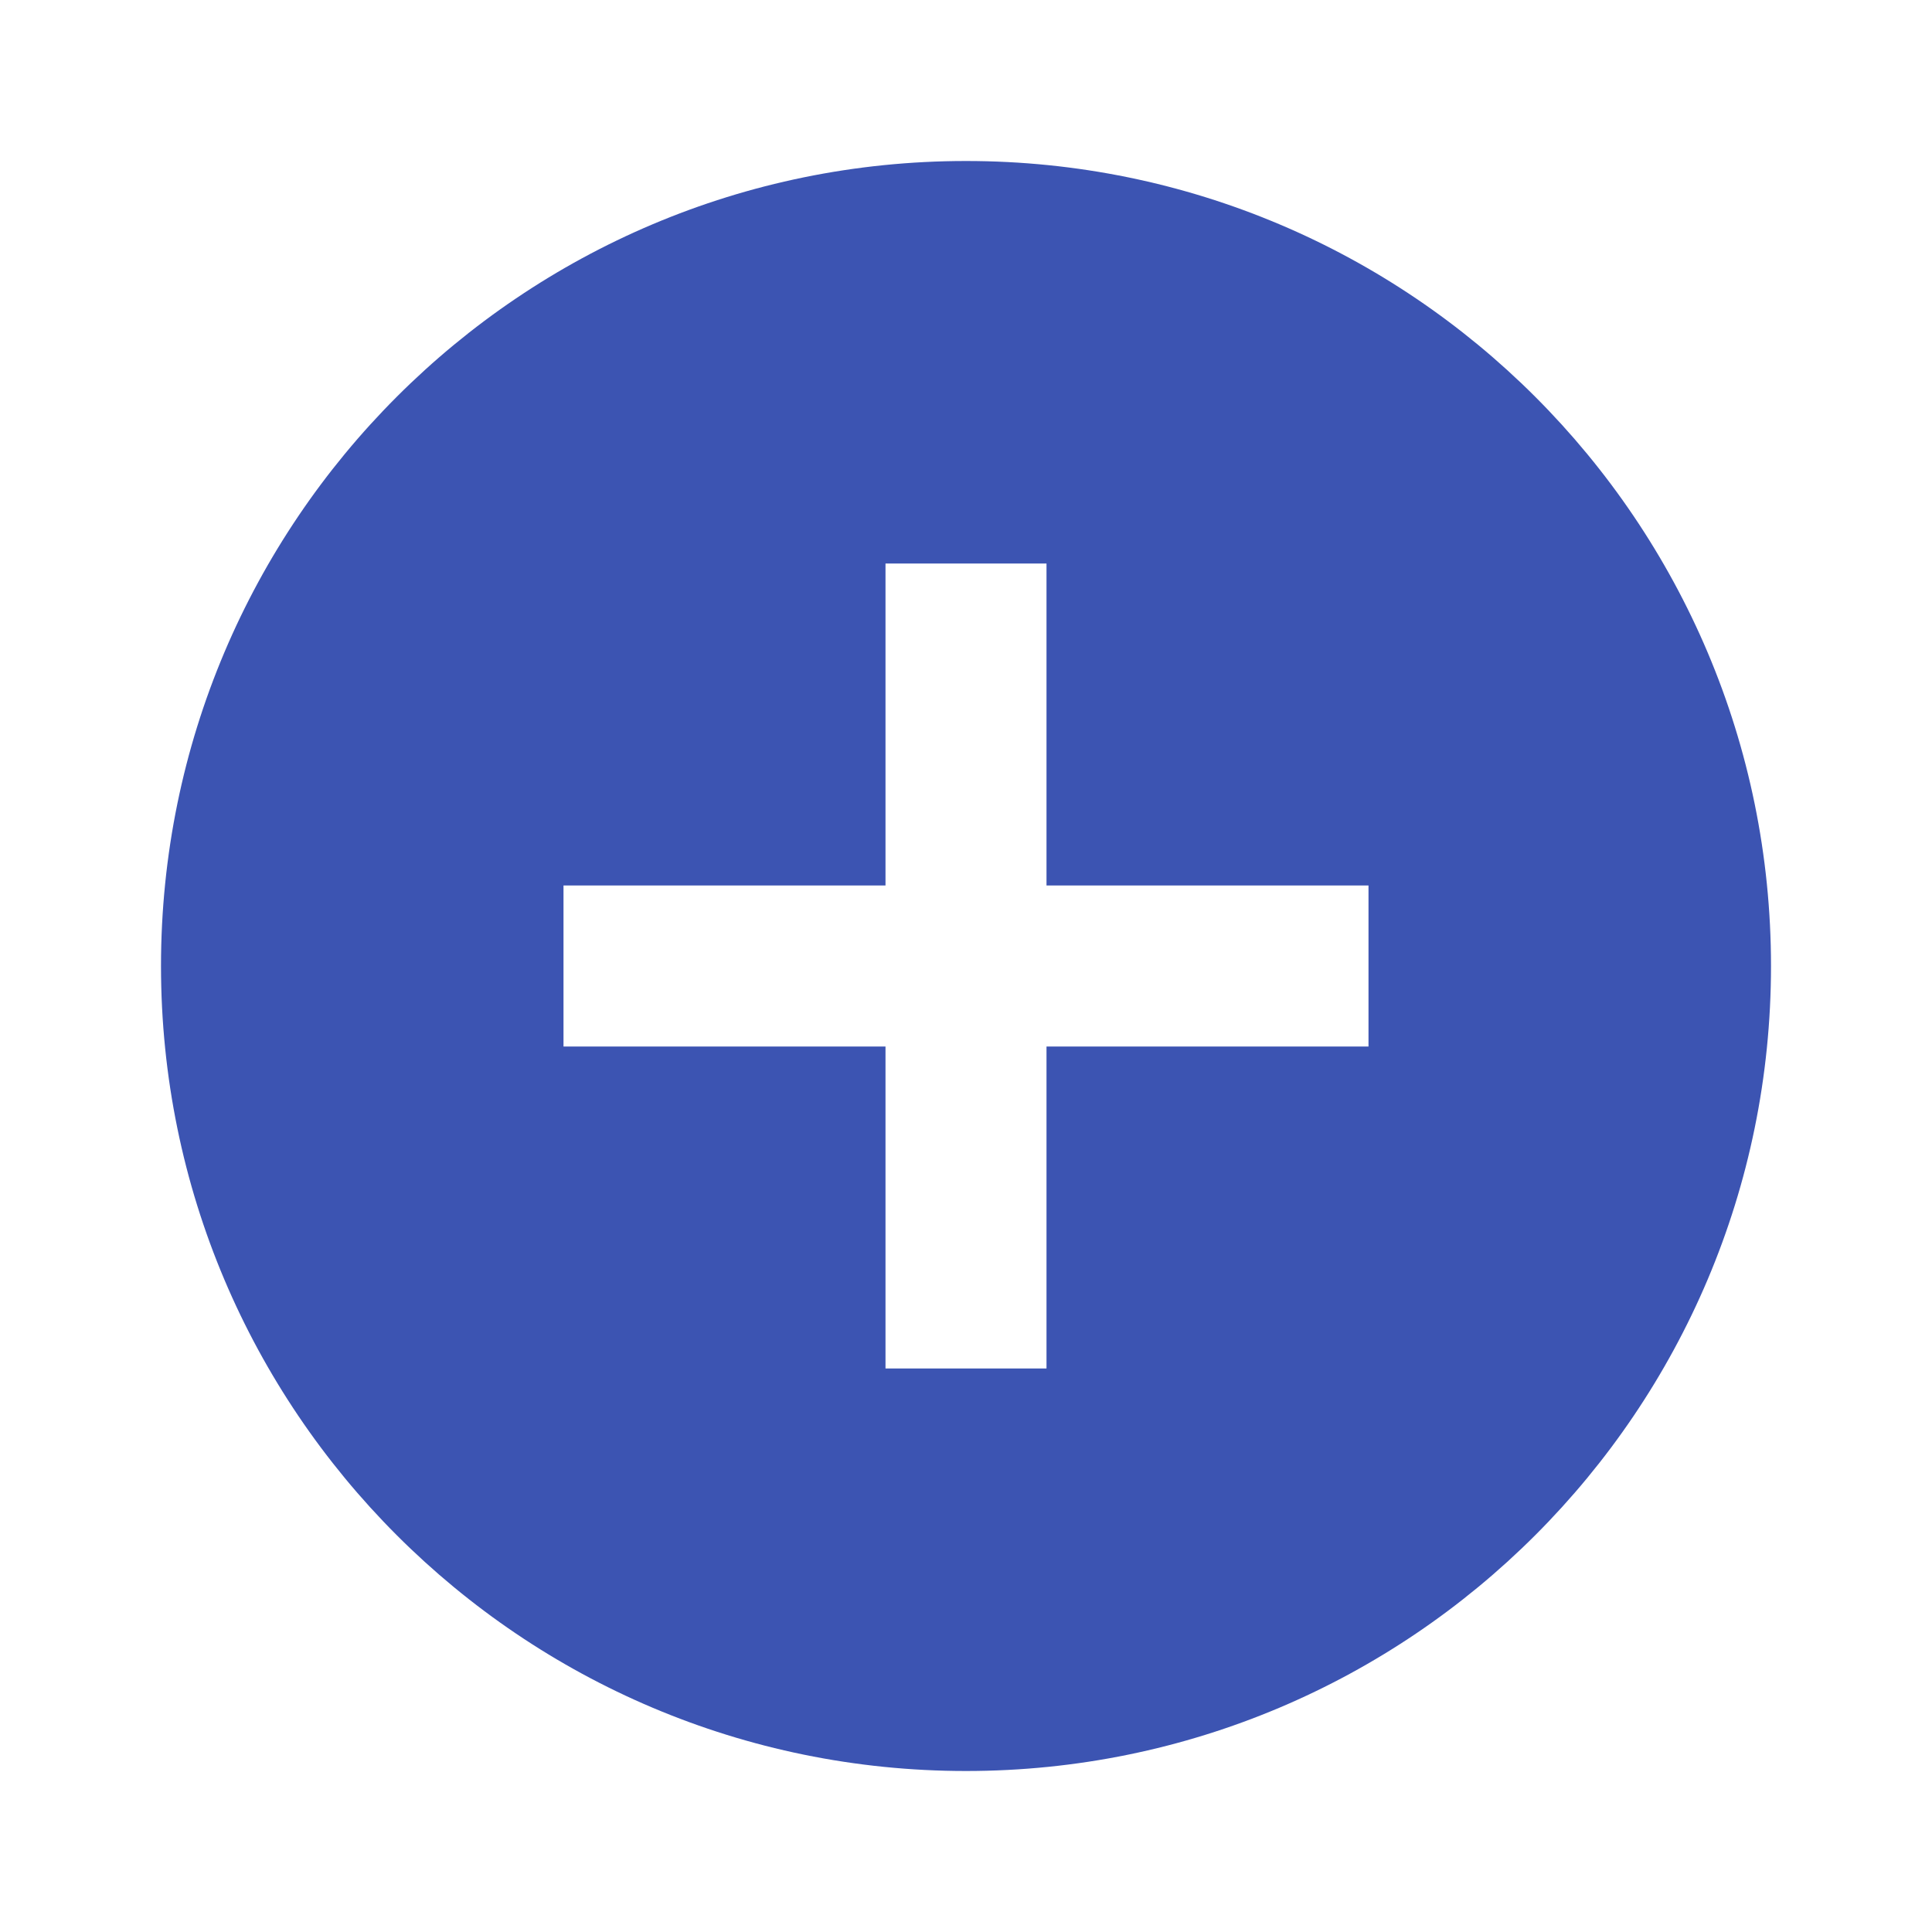
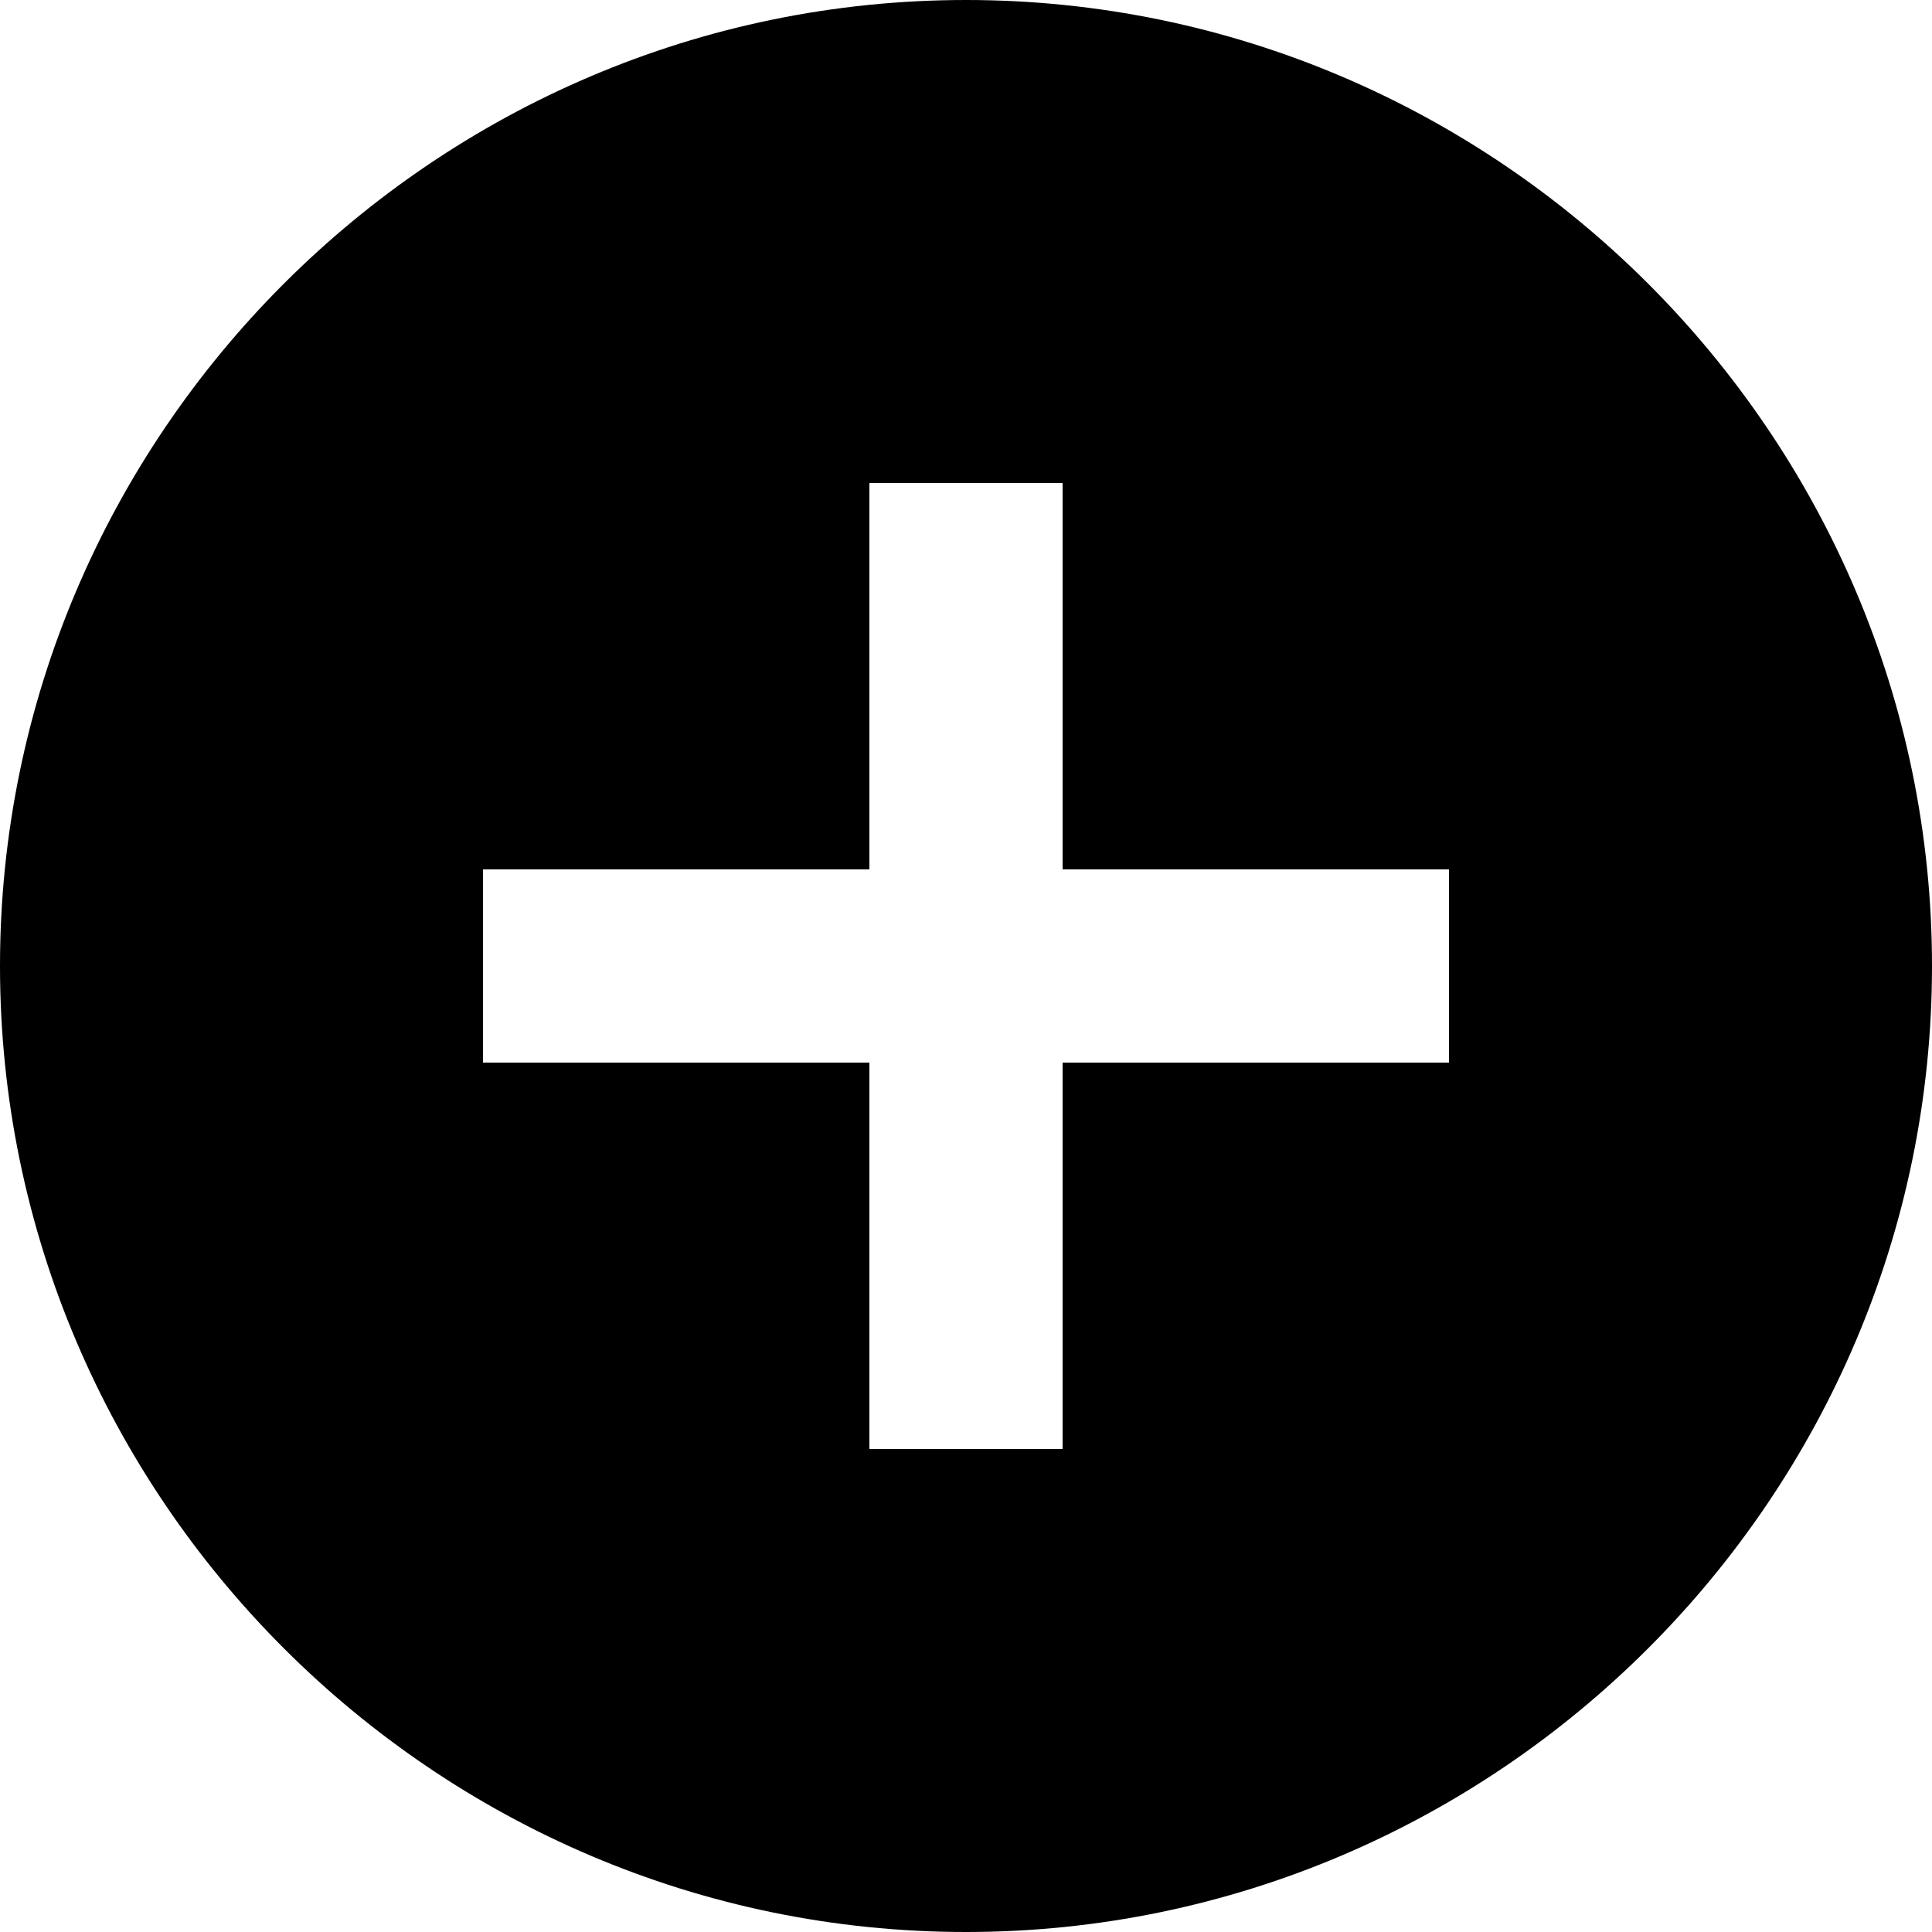
- <svg xmlns="http://www.w3.org/2000/svg" id="add_circle_black_24dp" width="24" height="24" viewBox="0 0 24 24" fill="currentColor">
-   <path id="Path_1854" data-name="Path 1854" d="M0,0H24V24H0Z" fill="none" />
-   <path id="Path_1855" data-name="Path 1855" d="M12,2A10,10,0,1,0,22,12,10,10,0,0,0,12,2Zm5,11H13v4H11V13H7V11h4V7h2v4h4Z" transform="translate(0 0)" fill="#3c54b2" />
+ <svg xmlns="http://www.w3.org/2000/svg" viewBox="0 0 20 20" xml:space="preserve">
+   <path d="M10 0C4.5 0 0 4.5 0 10s4.5 10 10 10 10-4.5 10-10S15.5 0 10 0zm5 11h-4v4H9v-4H5V9h4V5h2v4h4v2z" fill="currentColor" />
</svg>
